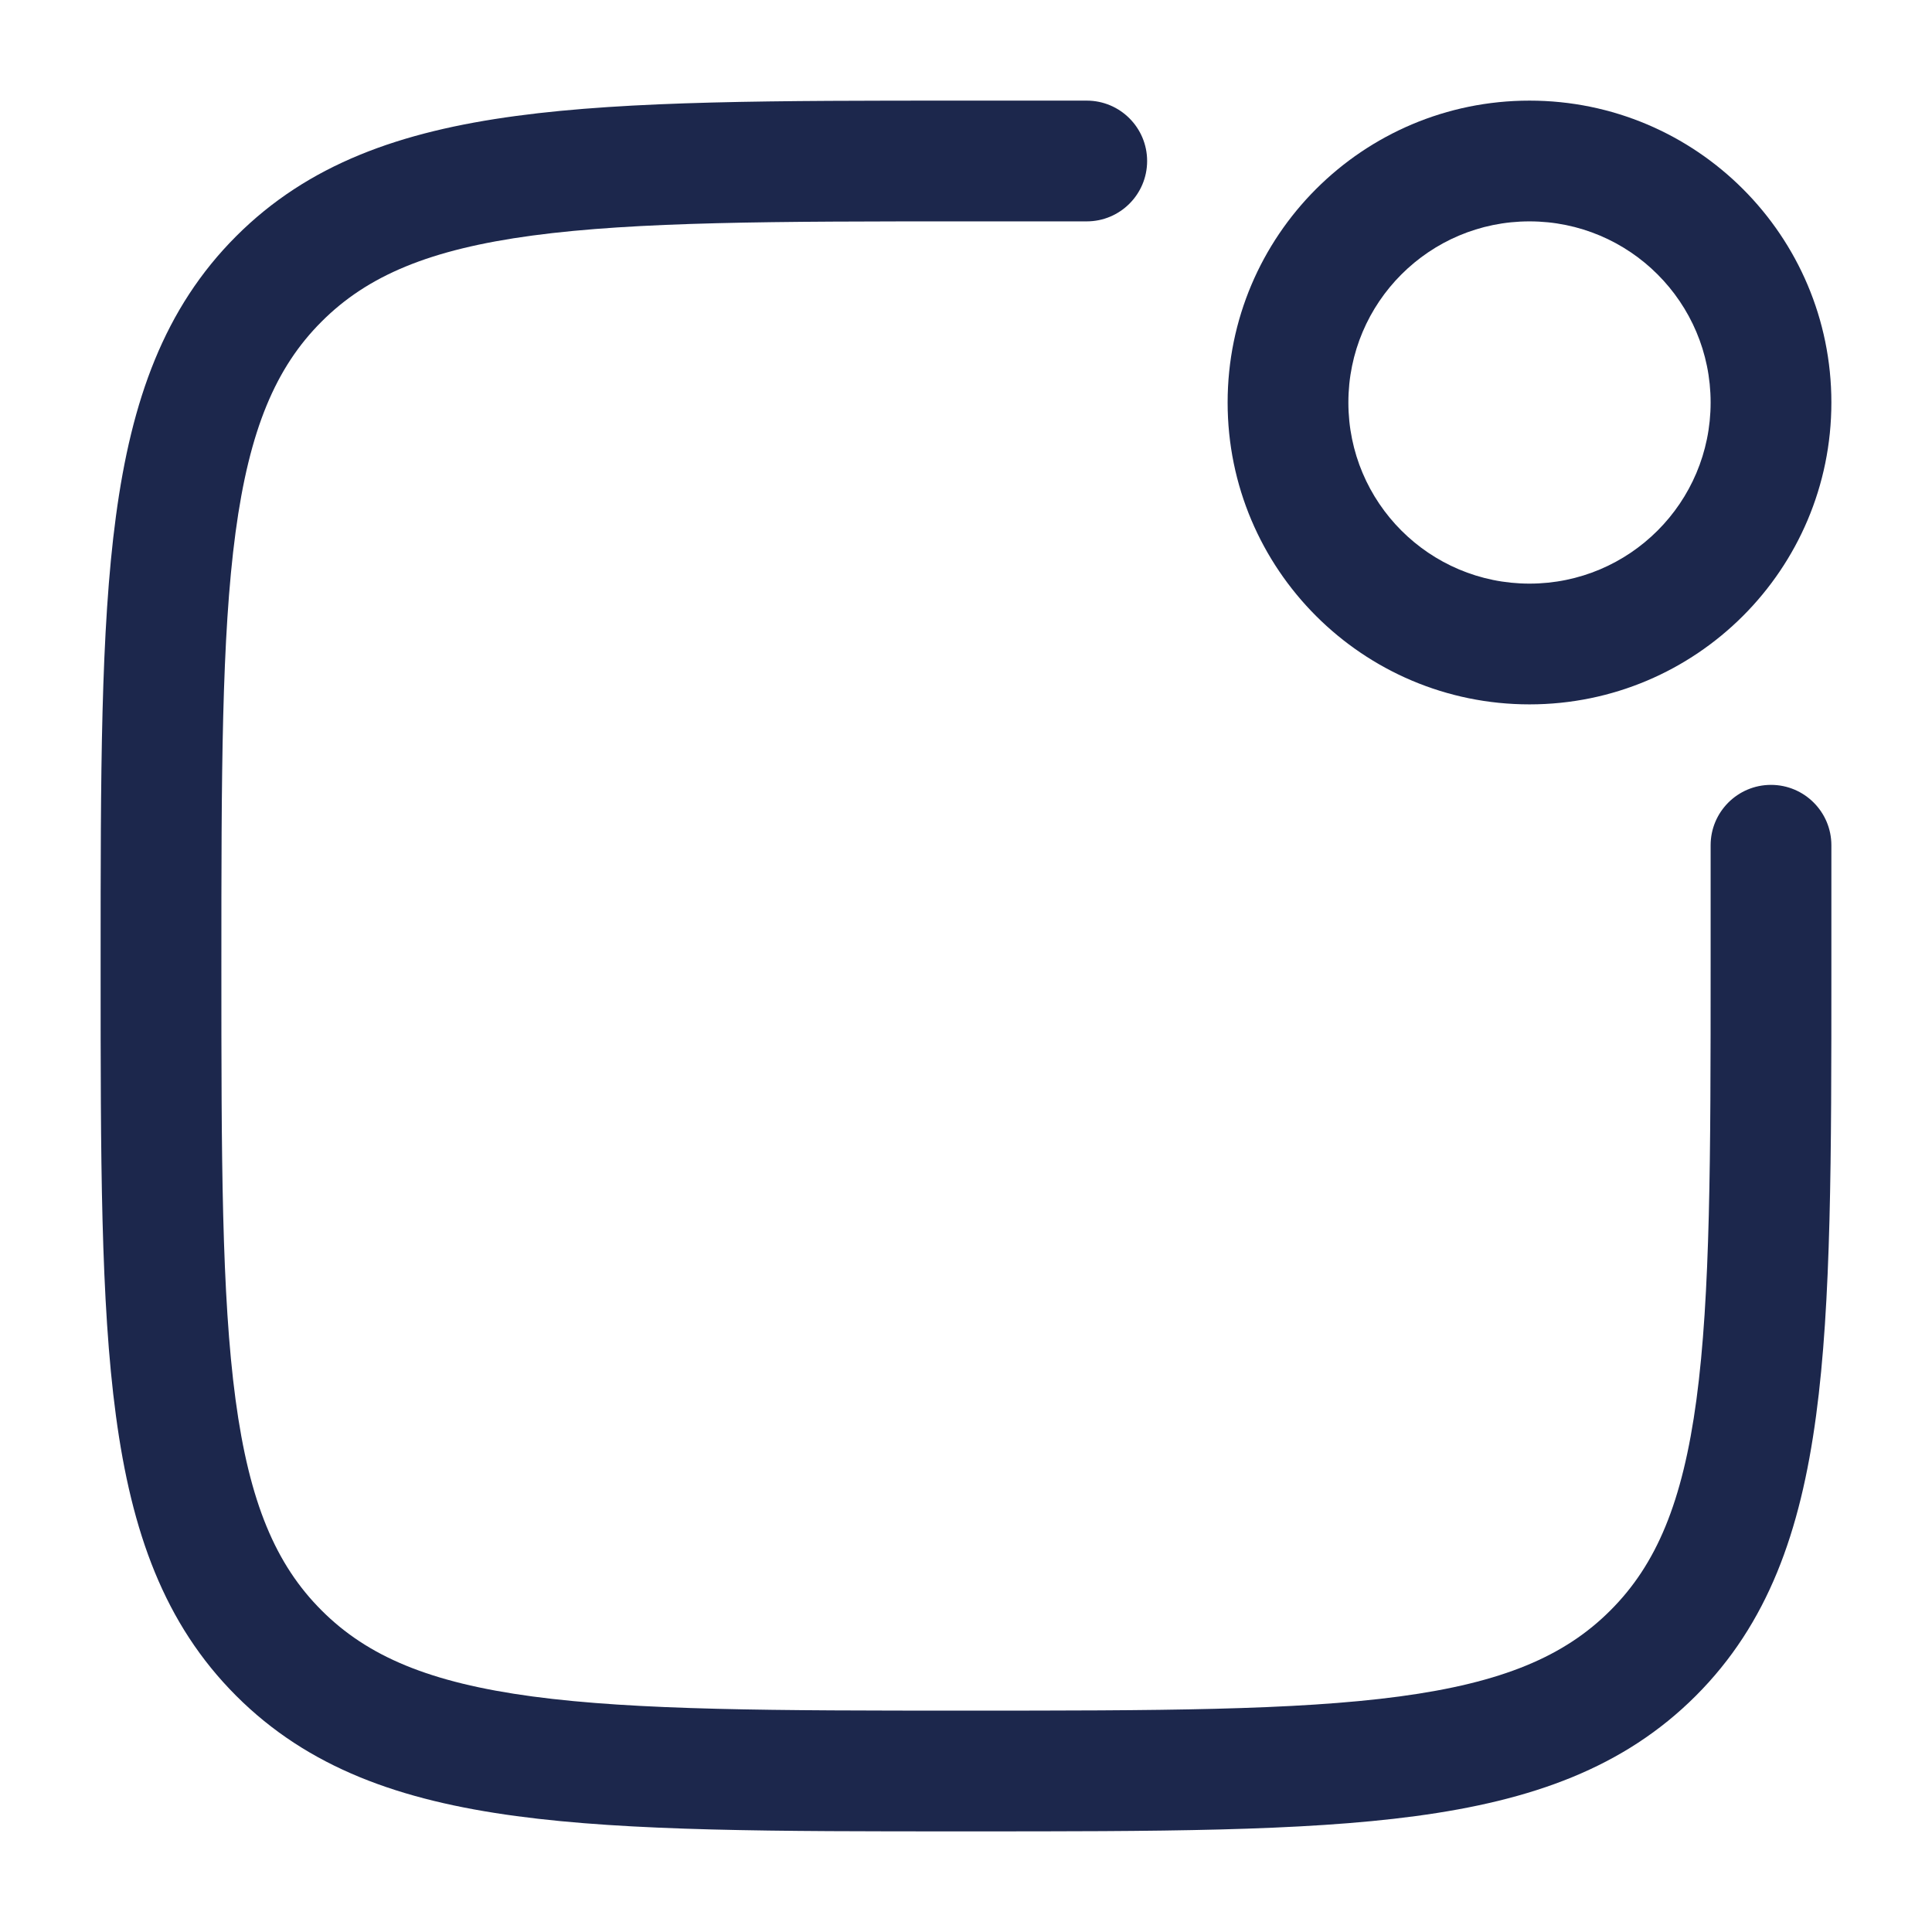
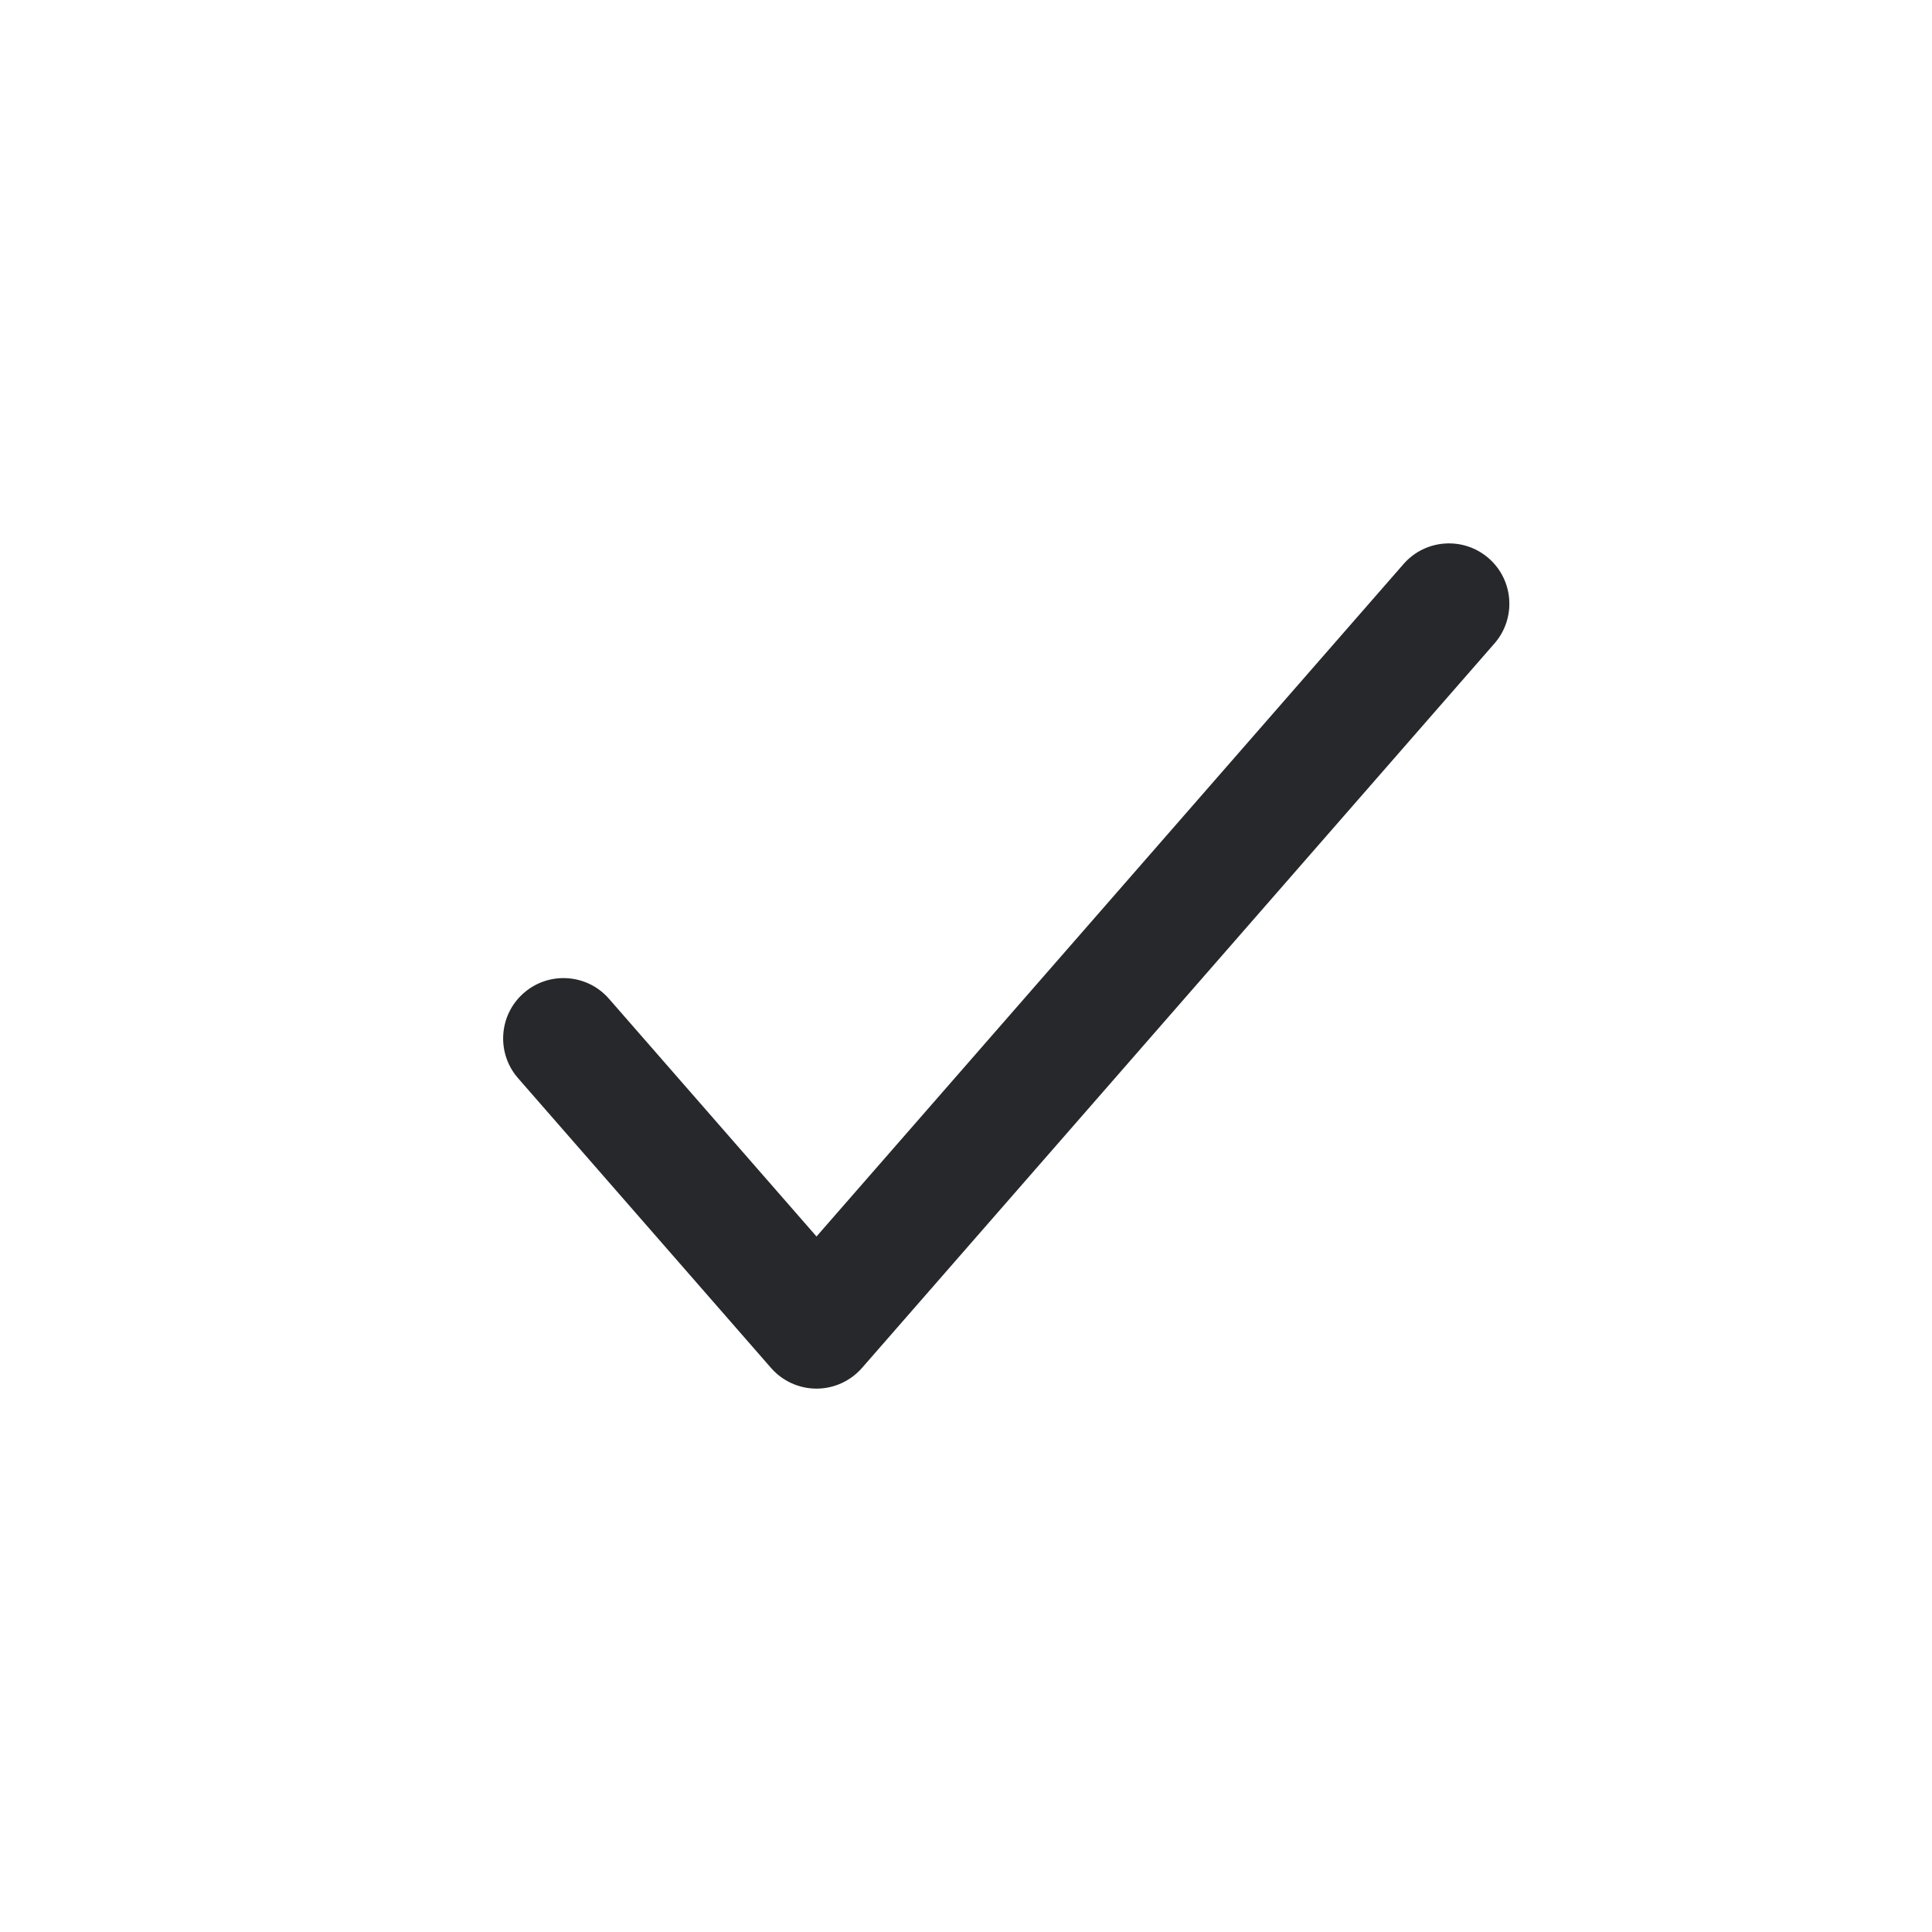
<svg xmlns="http://www.w3.org/2000/svg" width="24" height="24" viewBox="0 0 24 24" fill="none">
-   <path d="M11.943 1.25C9.634 1.25 7.825 1.25 6.414 1.44C4.969 1.634 3.829 2.039 2.934 2.934C2.039 3.829 1.634 4.969 1.44 6.414C1.25 7.825 1.25 9.634 1.25 11.943V12.057C1.25 14.366 1.25 16.175 1.44 17.586C1.634 19.031 2.039 20.171 2.934 21.066C3.829 21.961 4.969 22.366 6.414 22.56C7.825 22.75 9.634 22.75 11.943 22.75H12.057C14.366 22.75 16.175 22.75 17.586 22.56C19.031 22.366 20.171 21.961 21.066 21.066C21.961 20.171 22.366 19.031 22.56 17.586C22.75 16.175 22.75 14.366 22.75 12.057V10.5C22.75 10.086 22.414 9.75 22 9.75C21.586 9.75 21.25 10.086 21.25 10.5V12C21.25 14.378 21.248 16.086 21.074 17.386C20.902 18.665 20.575 19.436 20.005 20.005C19.436 20.575 18.665 20.902 17.386 21.074C16.086 21.248 14.378 21.25 12 21.25C9.622 21.25 7.914 21.248 6.614 21.074C5.335 20.902 4.564 20.575 3.995 20.005C3.425 19.436 3.098 18.665 2.926 17.386C2.752 16.086 2.75 14.378 2.75 12C2.75 9.622 2.752 7.914 2.926 6.614C3.098 5.335 3.425 4.564 3.995 3.995C4.564 3.425 5.335 3.098 6.614 2.926C7.914 2.752 9.622 2.75 12 2.75H13.5C13.914 2.75 14.25 2.414 14.25 2C14.25 1.586 13.914 1.25 13.5 1.25H11.943Z" fill="#1C274C" />
-   <path fill-rule="evenodd" clip-rule="evenodd" d="M19 1.25C16.929 1.25 15.25 2.929 15.25 5C15.25 7.071 16.929 8.75 19 8.75C21.071 8.75 22.75 7.071 22.75 5C22.75 2.929 21.071 1.25 19 1.25ZM16.75 5C16.75 3.757 17.757 2.75 19 2.75C20.243 2.75 21.25 3.757 21.25 5C21.25 6.243 20.243 7.25 19 7.25C17.757 7.25 16.75 6.243 16.75 5Z" fill="#1C274C" />
+   <path fill-rule="evenodd" clip-rule="evenodd" d="M18.493 6.935C18.805 7.207 18.837 7.681 18.565 7.993L10.708 16.993C10.565 17.156 10.359 17.25 10.143 17.25C9.926 17.25 9.72 17.156 9.578 16.993L6.435 13.393C6.163 13.081 6.195 12.607 6.507 12.335C6.819 12.063 7.293 12.095 7.565 12.407L10.143 15.36L17.435 7.007C17.707 6.695 18.181 6.663 18.493 6.935Z" fill="#26282B" />
</svg>
